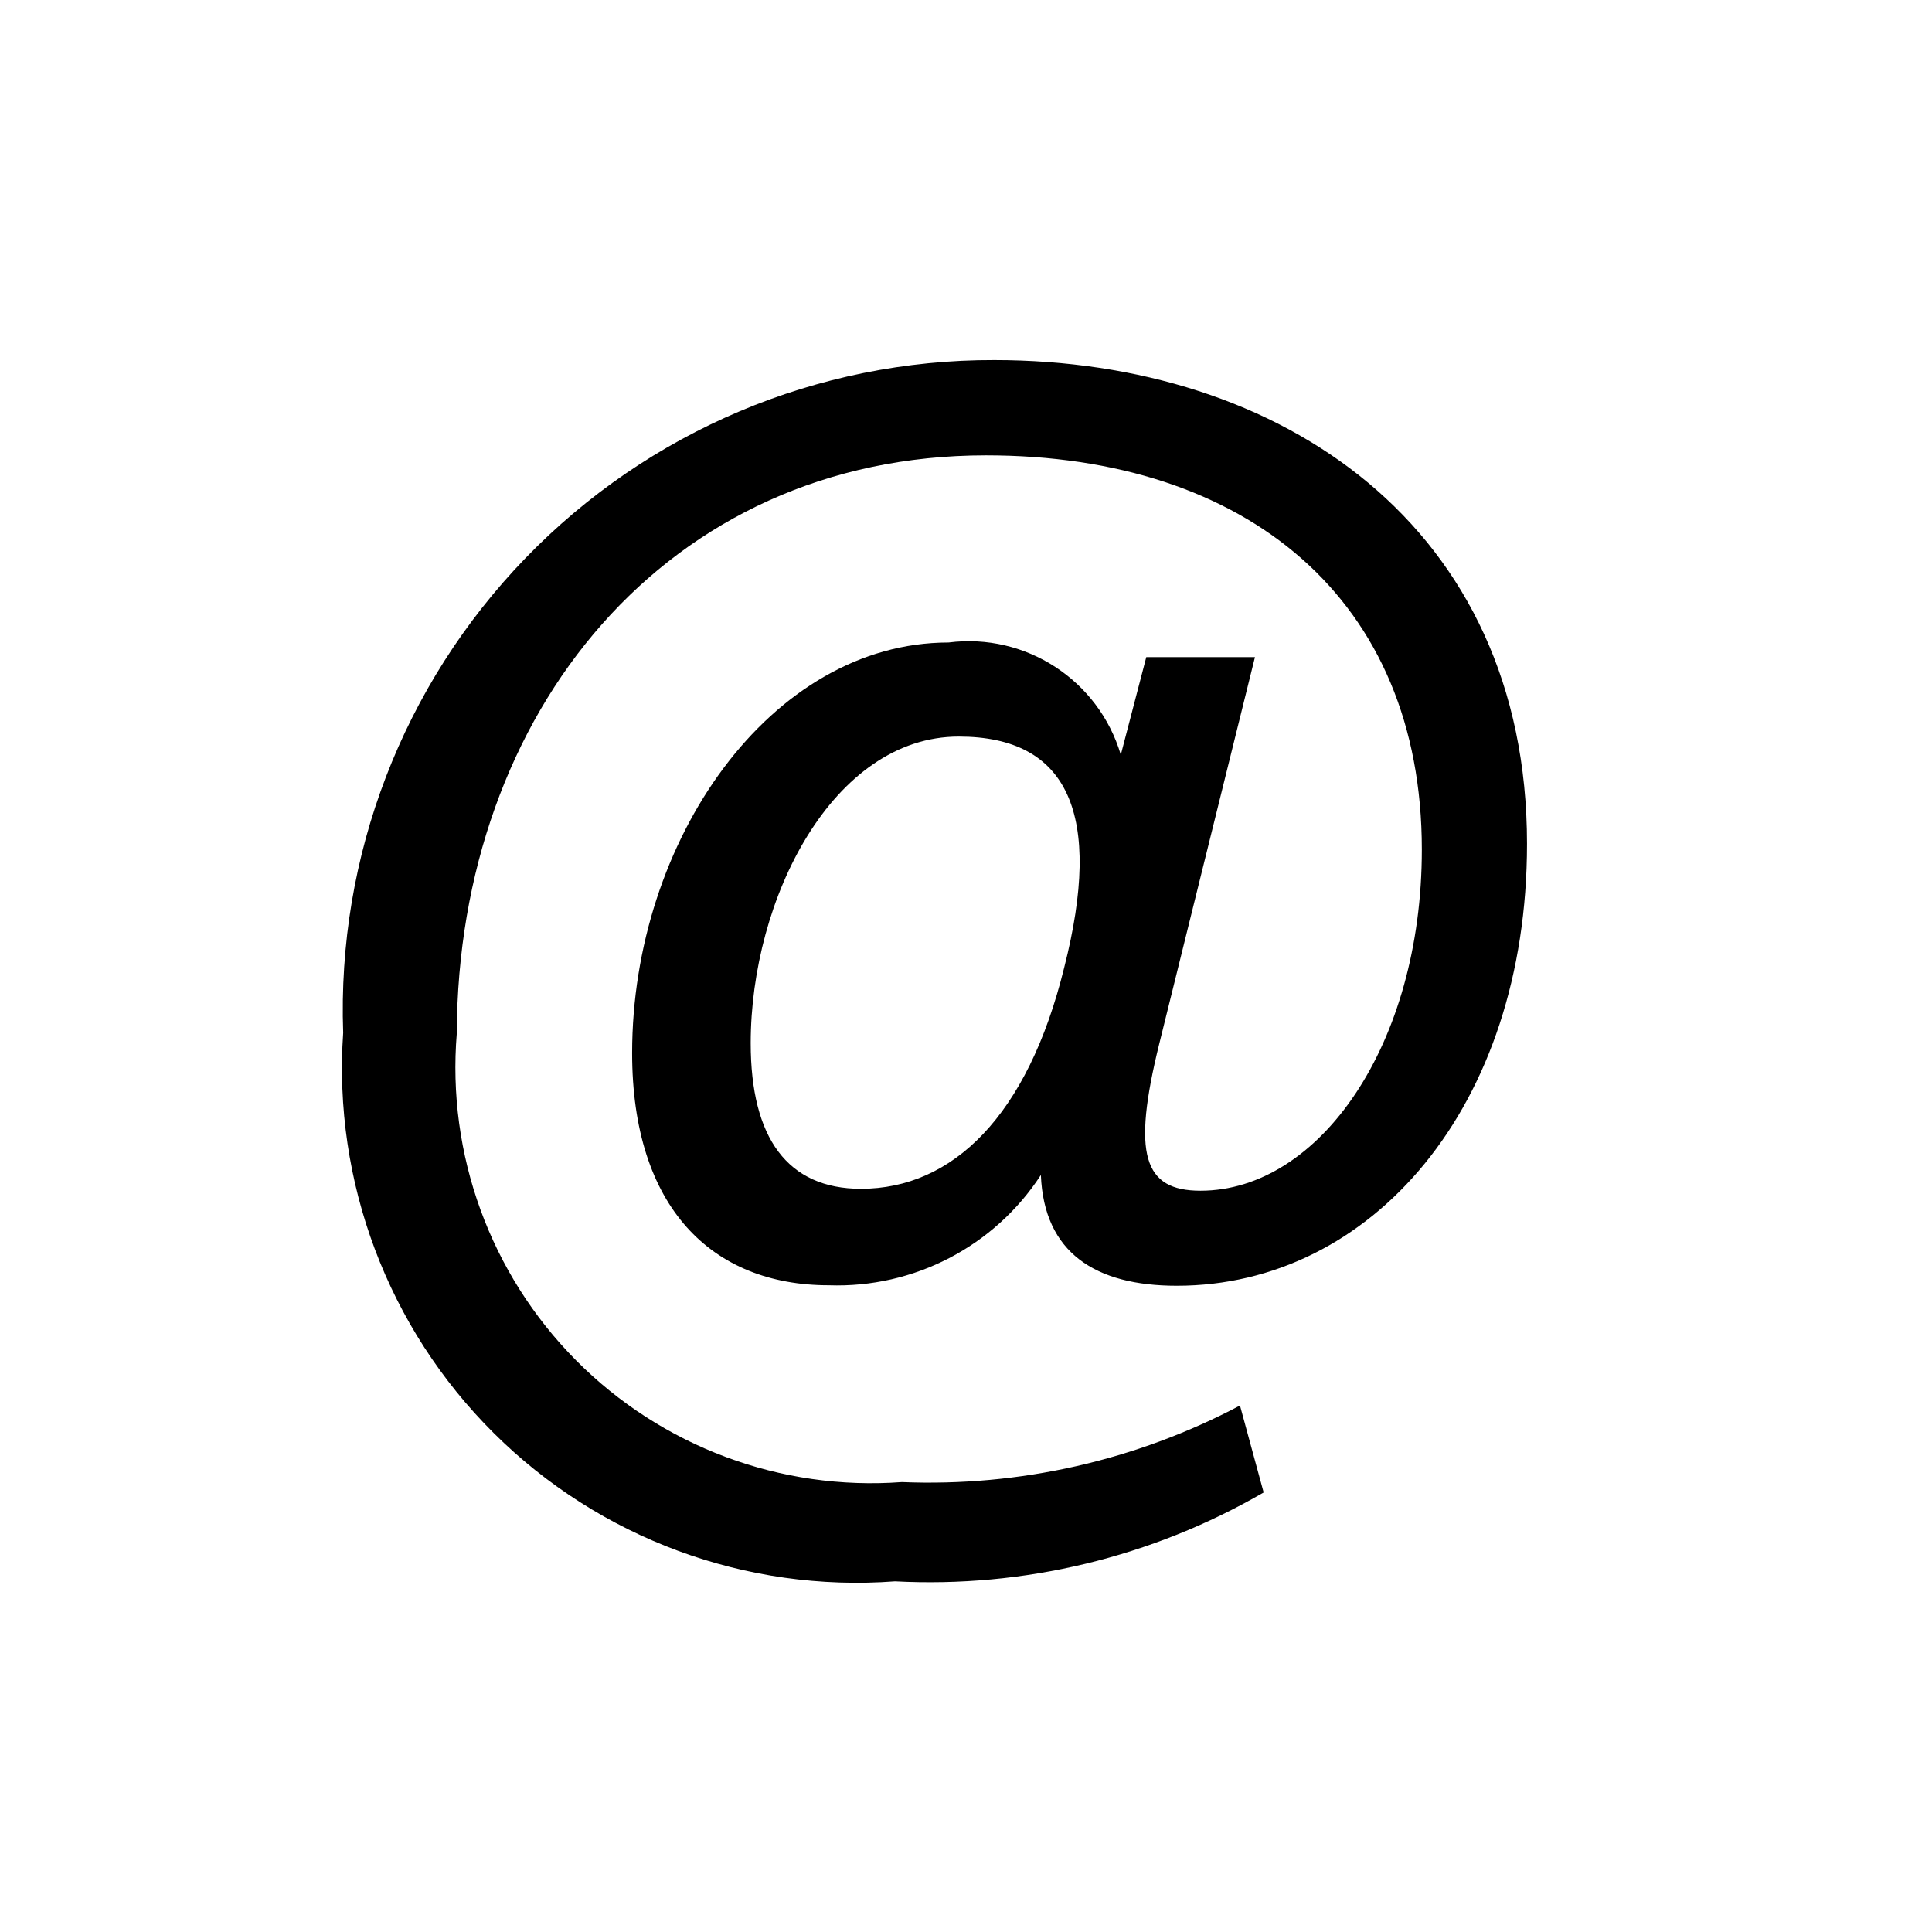
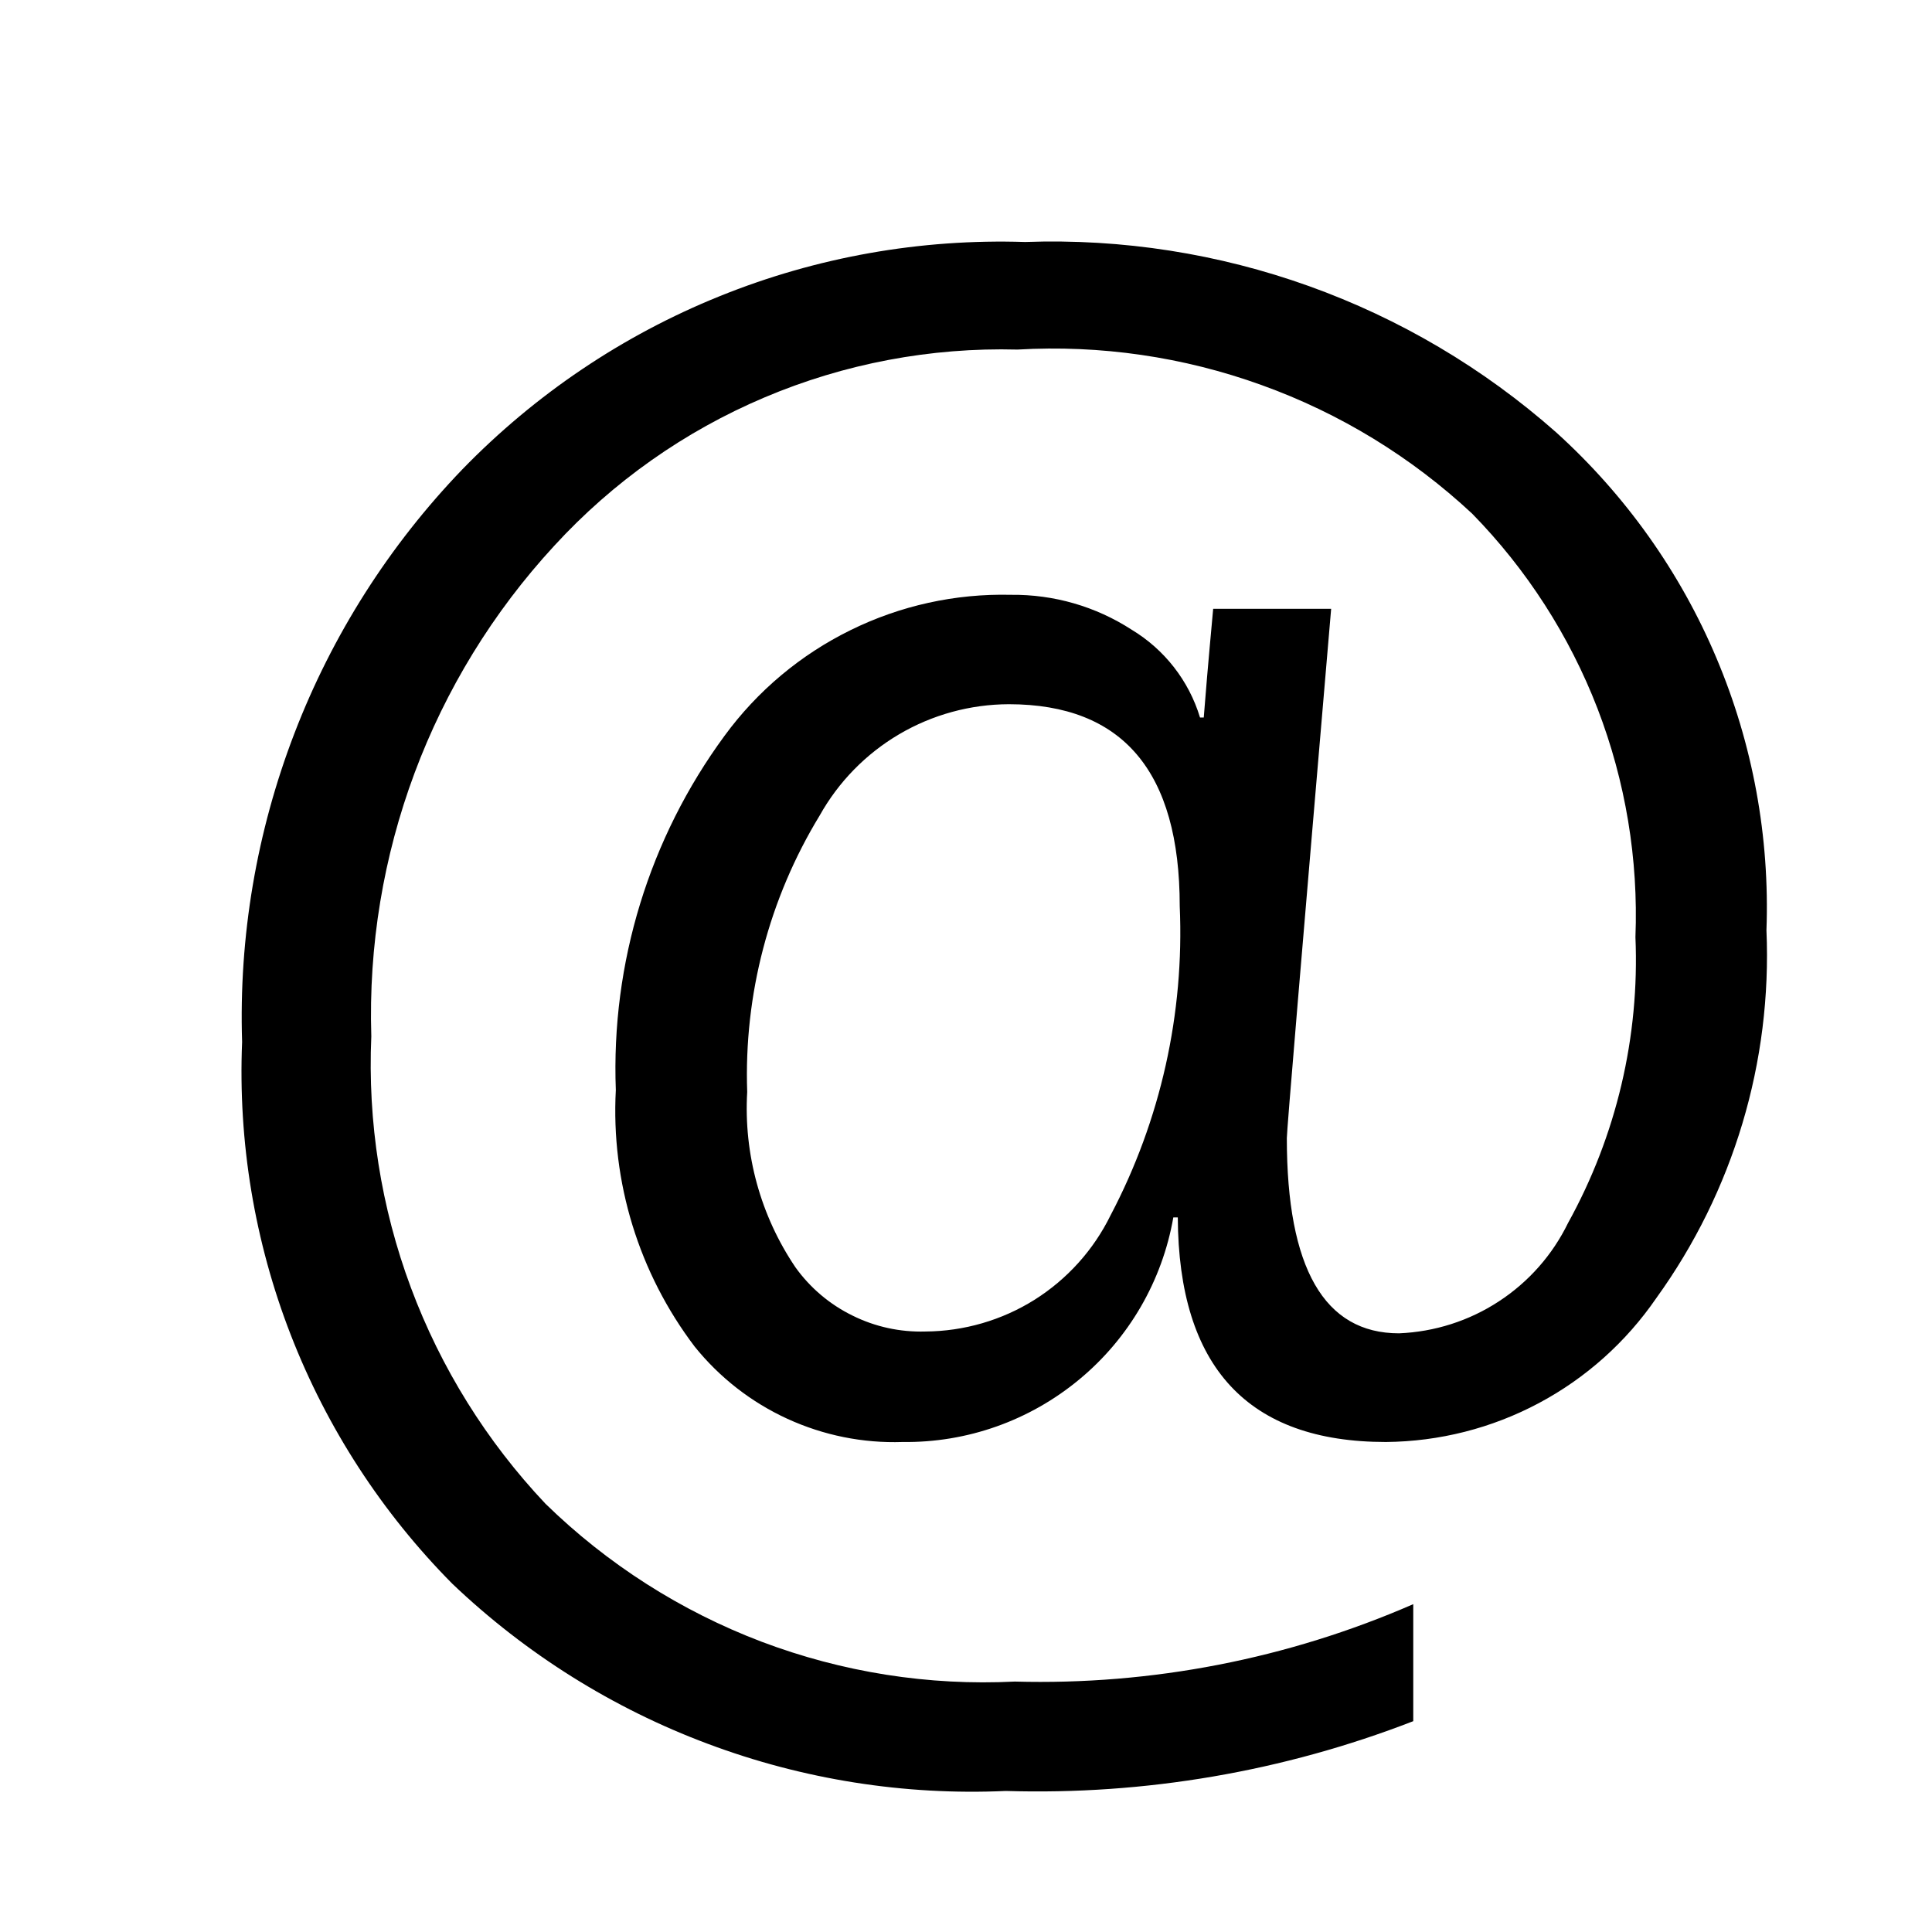
<svg xmlns="http://www.w3.org/2000/svg" width="16" height="16" viewBox="0 0 16 16" fill="currentColor">
-   <path d="M10.465 12.36a5.516 5.516 0 0 1-3.053.736 4.262 4.262 0 0 1-4.57-4.543 5.381 5.381 0 0 1 5.391-5.571c2.377 0 4.413 1.375 4.413 4.006 0 2.182-1.292 3.66-2.9 3.66-.676 0-1.1-.274-1.126-.917a2.012 2.012 0 0 1-1.756.913c-.969 0-1.629-.645-1.629-1.923 0-1.763 1.148-3.4 2.62-3.4a1.314 1.314 0 0 1 1.427.93l.211-.809h.9L9.6 8.646c-.226.916-.13 1.215.342 1.215.984 0 1.833-1.21 1.833-2.825 0-2.068-1.445-3.265-3.61-3.265-2.643 0-4.374 2.132-4.382 4.786a3.443 3.443 0 0 0 3.686 3.717c.973.04 1.94-.179 2.8-.634l.196.72zM6.217 8.639c0 .788.307 1.206.913 1.206.758 0 1.38-.6 1.683-1.831C9.136 6.746 8.85 6.1 7.94 6.1c-1.04 0-1.723 1.339-1.723 2.539z" />
+   <path d="M9.754 10.082H9.717C9.625 10.608 9.349 11.084 8.938 11.424C8.527 11.765 8.009 11.949 7.475 11.942C7.146 11.953 6.82 11.887 6.521 11.75C6.222 11.613 5.959 11.408 5.753 11.152C5.291 10.543 5.059 9.79 5.1 9.027C5.06 7.976 5.377 6.942 6 6.094C6.272 5.722 6.63 5.422 7.043 5.219C7.456 5.015 7.912 4.915 8.372 4.926C8.727 4.922 9.074 5.022 9.372 5.215C9.644 5.379 9.846 5.638 9.938 5.942H9.969C9.98 5.796 10.005 5.496 10.047 5.042H11.024C10.779 7.912 10.656 9.373 10.657 9.425C10.657 10.503 10.967 11.042 11.586 11.042C11.88 11.03 12.166 10.939 12.412 10.778C12.659 10.617 12.857 10.393 12.986 10.128C13.386 9.405 13.579 8.586 13.544 7.761C13.569 7.115 13.462 6.471 13.23 5.868C12.997 5.265 12.644 4.716 12.192 4.254C11.689 3.785 11.096 3.422 10.448 3.189C9.801 2.955 9.113 2.855 8.426 2.895C7.708 2.876 6.993 3.011 6.332 3.291C5.67 3.571 5.076 3.99 4.59 4.52C3.572 5.623 3.028 7.082 3.075 8.582C3.044 9.291 3.155 9.999 3.403 10.664C3.651 11.329 4.03 11.937 4.517 12.453C5.029 12.953 5.638 13.342 6.307 13.596C6.976 13.849 7.69 13.962 8.404 13.926C9.538 13.957 10.665 13.738 11.704 13.285V14.254C10.629 14.671 9.481 14.867 8.329 14.832C7.489 14.87 6.65 14.737 5.863 14.442C5.076 14.148 4.356 13.697 3.747 13.117C3.164 12.529 2.708 11.827 2.408 11.055C2.108 10.283 1.971 9.457 2.005 8.629C1.977 7.757 2.125 6.888 2.438 6.074C2.751 5.259 3.224 4.516 3.829 3.887C4.432 3.266 5.157 2.777 5.96 2.453C6.763 2.128 7.624 1.976 8.489 2.004C10.104 1.946 11.679 2.511 12.889 3.582C13.462 4.101 13.915 4.738 14.215 5.45C14.516 6.162 14.657 6.932 14.629 7.704C14.676 8.793 14.355 9.866 13.717 10.75C13.467 11.114 13.133 11.413 12.744 11.62C12.354 11.828 11.92 11.938 11.478 11.942C10.335 11.942 9.76 11.322 9.754 10.082ZM8.354 5.832C8.035 5.833 7.721 5.919 7.446 6.081C7.171 6.243 6.944 6.475 6.788 6.754C6.369 7.442 6.16 8.238 6.188 9.043C6.158 9.558 6.299 10.069 6.588 10.496C6.71 10.666 6.872 10.803 7.06 10.895C7.247 10.988 7.454 11.033 7.663 11.027C7.983 11.025 8.297 10.934 8.568 10.764C8.839 10.593 9.057 10.351 9.198 10.063C9.612 9.276 9.809 8.393 9.77 7.504C9.77 6.39 9.299 5.833 8.356 5.832H8.354Z" />
</svg>
